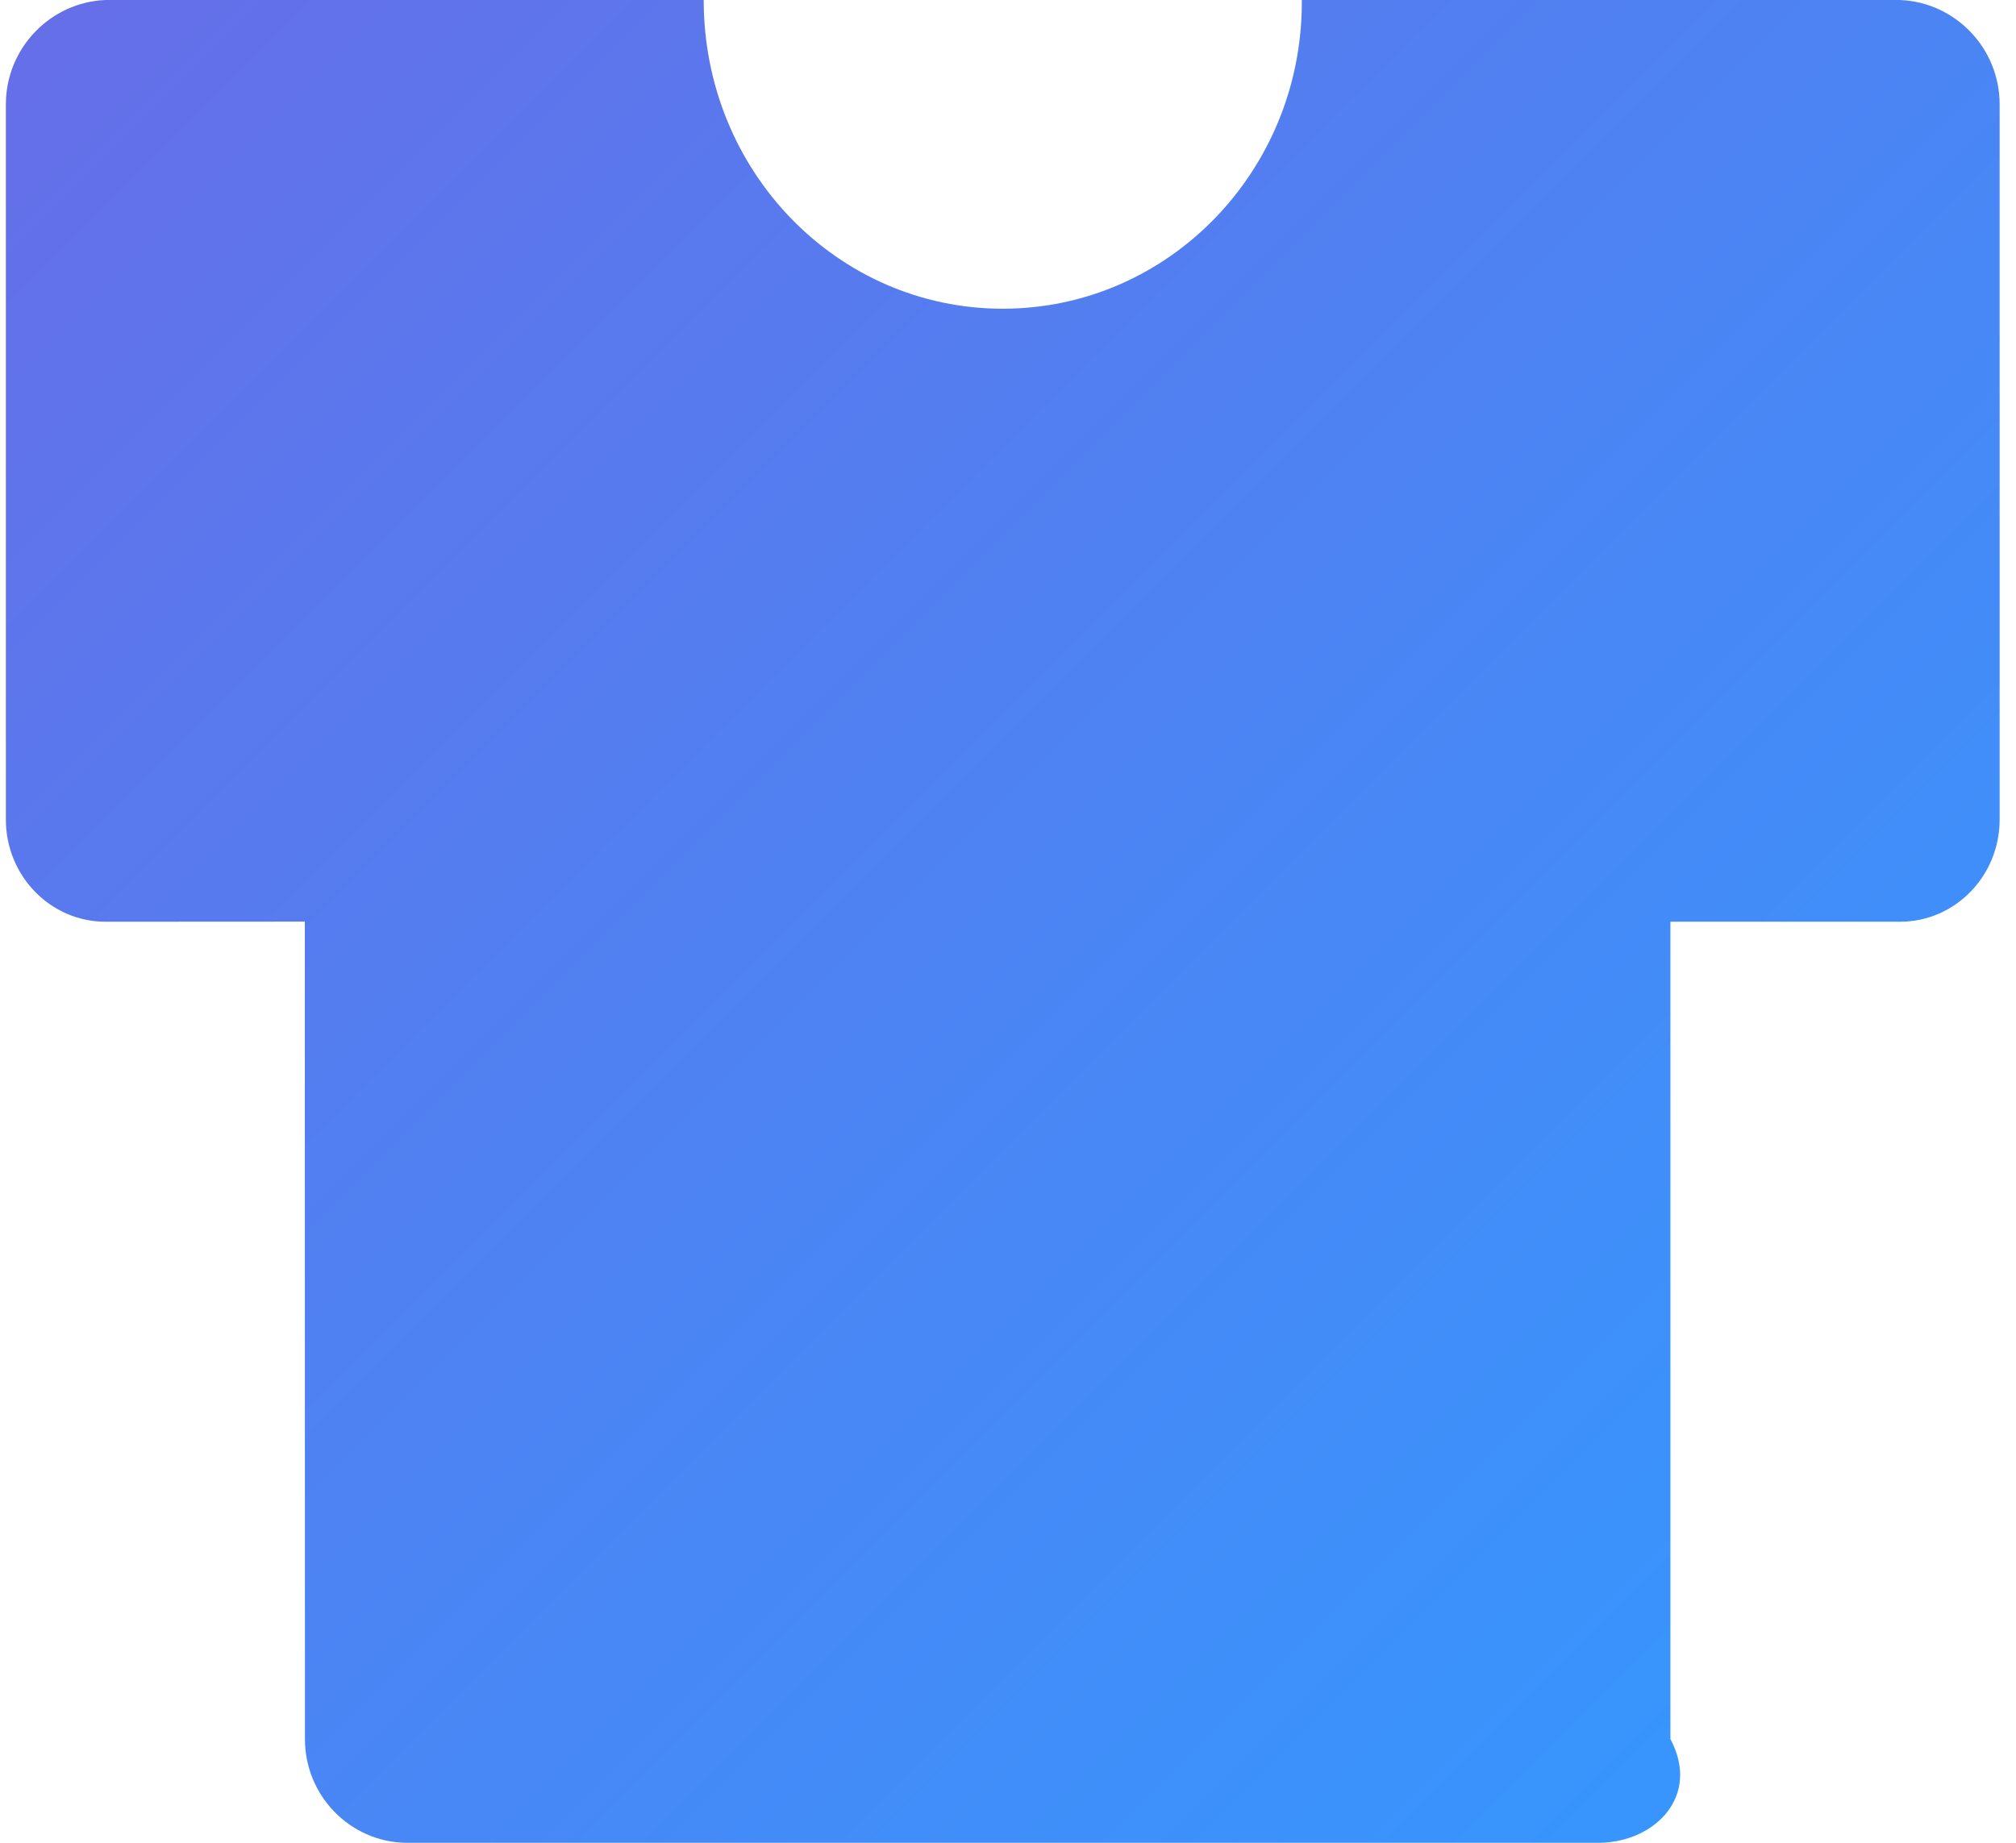
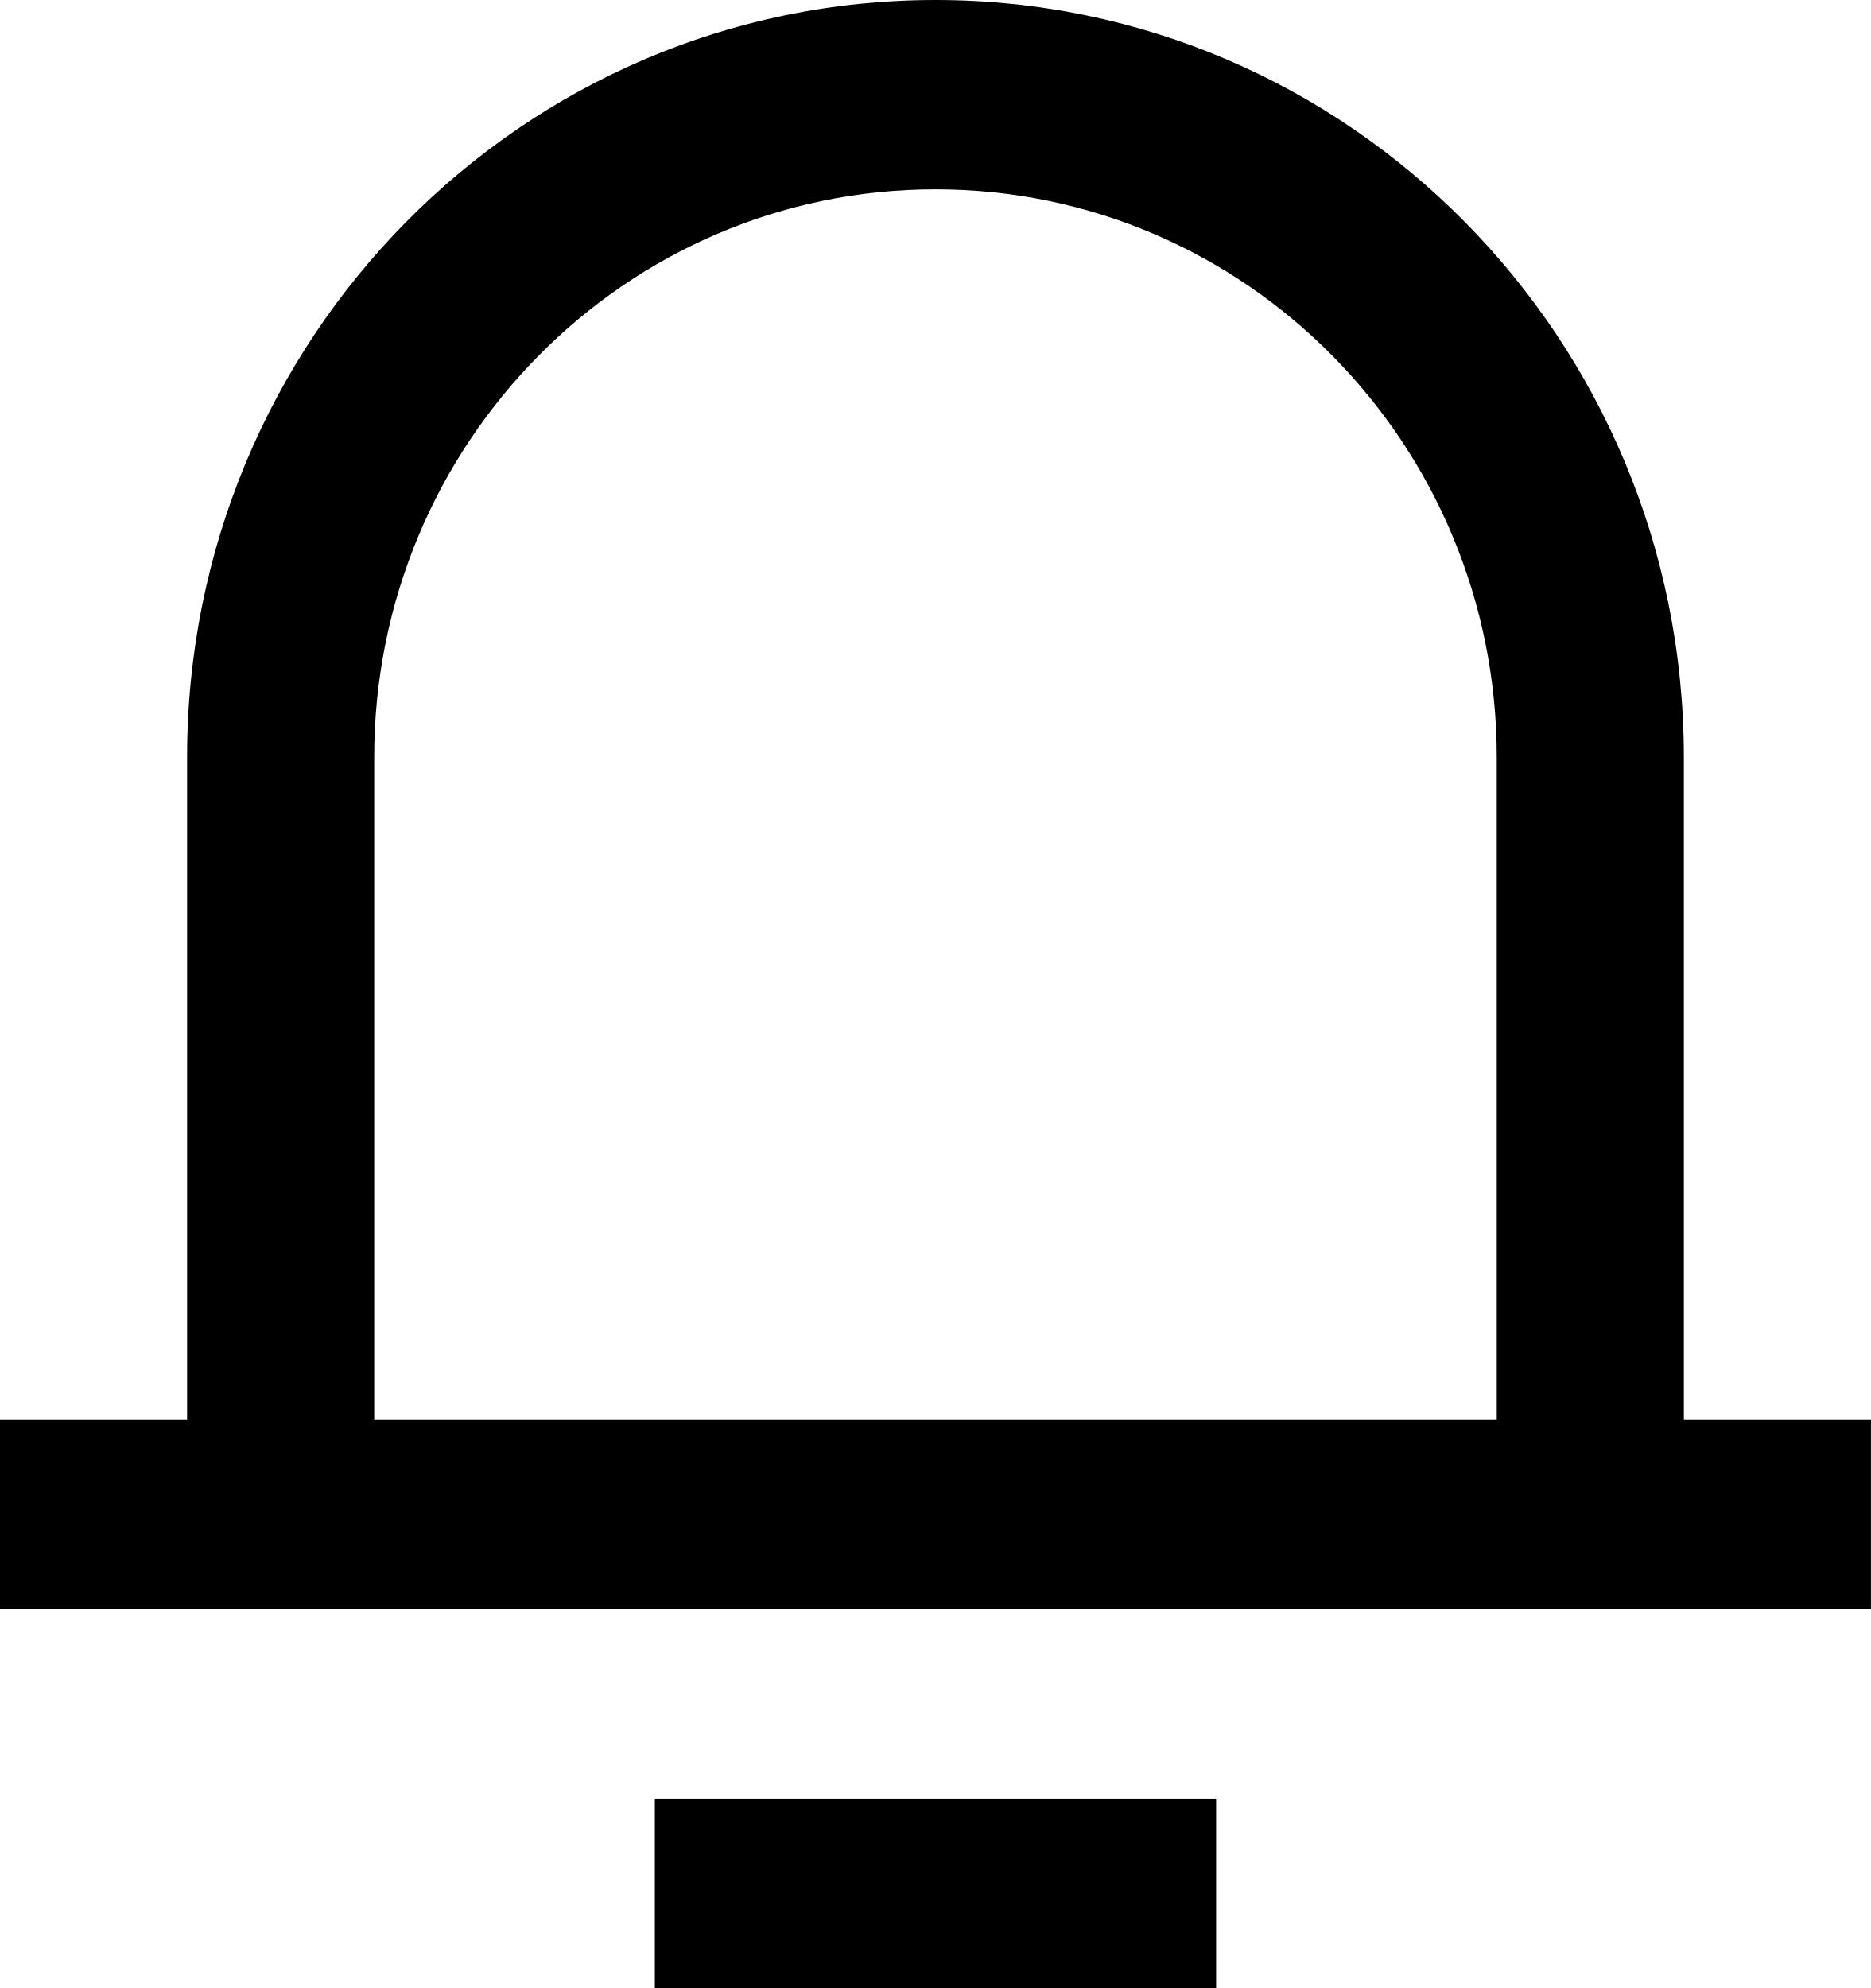
- <svg xmlns="http://www.w3.org/2000/svg" version="1.1" width="35px" height="32px">
-   <defs>
-     <linearGradient gradientUnits="userSpaceOnUse" x1="0.75" y1="-0.75" x2="34.25" y2="32.75" id="LinearGradient108">
-       <stop id="Stop109" stop-color="#666ee8" offset="0" />
-       <stop id="Stop110" stop-color="#3399ff" offset="0.98" />
-       <stop id="Stop111" stop-color="#3399ff" offset="1" />
-     </linearGradient>
-   </defs>
-   <g transform="matrix(1 0 0 1 -226 -451 )">
-     <path d="M 22.601 0  L 32.986 0  C 33.942 0.038  34.716 0.833  34.716 1.812  L 34.716 14.232  C 34.716 15.212  33.942 16.006  32.986 16.006  L 29 16.006  L 29 30.199  C 29.524 31.179  28.749 31.974  27.793 32  L 7.025 32  C 6.069 31.974  5.294 31.179  5.294 30.199  L 5.292 16.004  L 1.833 16.006  C 0.877 16.006  0.102 15.212  0.102 14.232  L 0.102 1.812  C 0.102 0.833  0.877 0.038  1.833 0  L 12.217 0  C 12.217 2.978  14.542 5.361  17.409 5.361  C 20.277 5.361  22.601 2.978  22.601 0.038  C 22.601 0.038  22.601 0.038  22.601 0  Z " fill-rule="nonzero" fill="url(#LinearGradient108)" stroke="none" transform="matrix(1 0 0 1 226 451 )" />
+ <svg xmlns="http://www.w3.org/2000/svg" version="1.1" width="16px" height="17px">
+   <g transform="matrix(1 0 0 1 -989 -183 )">
+     <path d="M 14.4 6.476  L 14.4 12.143  L 16 12.143  L 16 13.762  L 0 13.762  L 0 12.143  L 1.6 12.143  L 1.6 6.476  C 1.6 2.899  4.465 0  8 0  C 11.535 0  14.4 2.899  14.4 6.476  Z M 3.2 12.143  L 12.8 12.143  L 12.8 6.476  C 12.8 3.794  10.651 1.619  8 1.619  C 5.349 1.619  3.2 3.794  3.2 6.476  L 3.2 12.143  Z M 5.6 17  L 5.6 15.381  L 10.4 15.381  L 10.4 17  L 5.6 17  Z " fill-rule="nonzero" fill="#000000" stroke="none" transform="matrix(1 0 0 1 989 183 )" />
  </g>
</svg>
